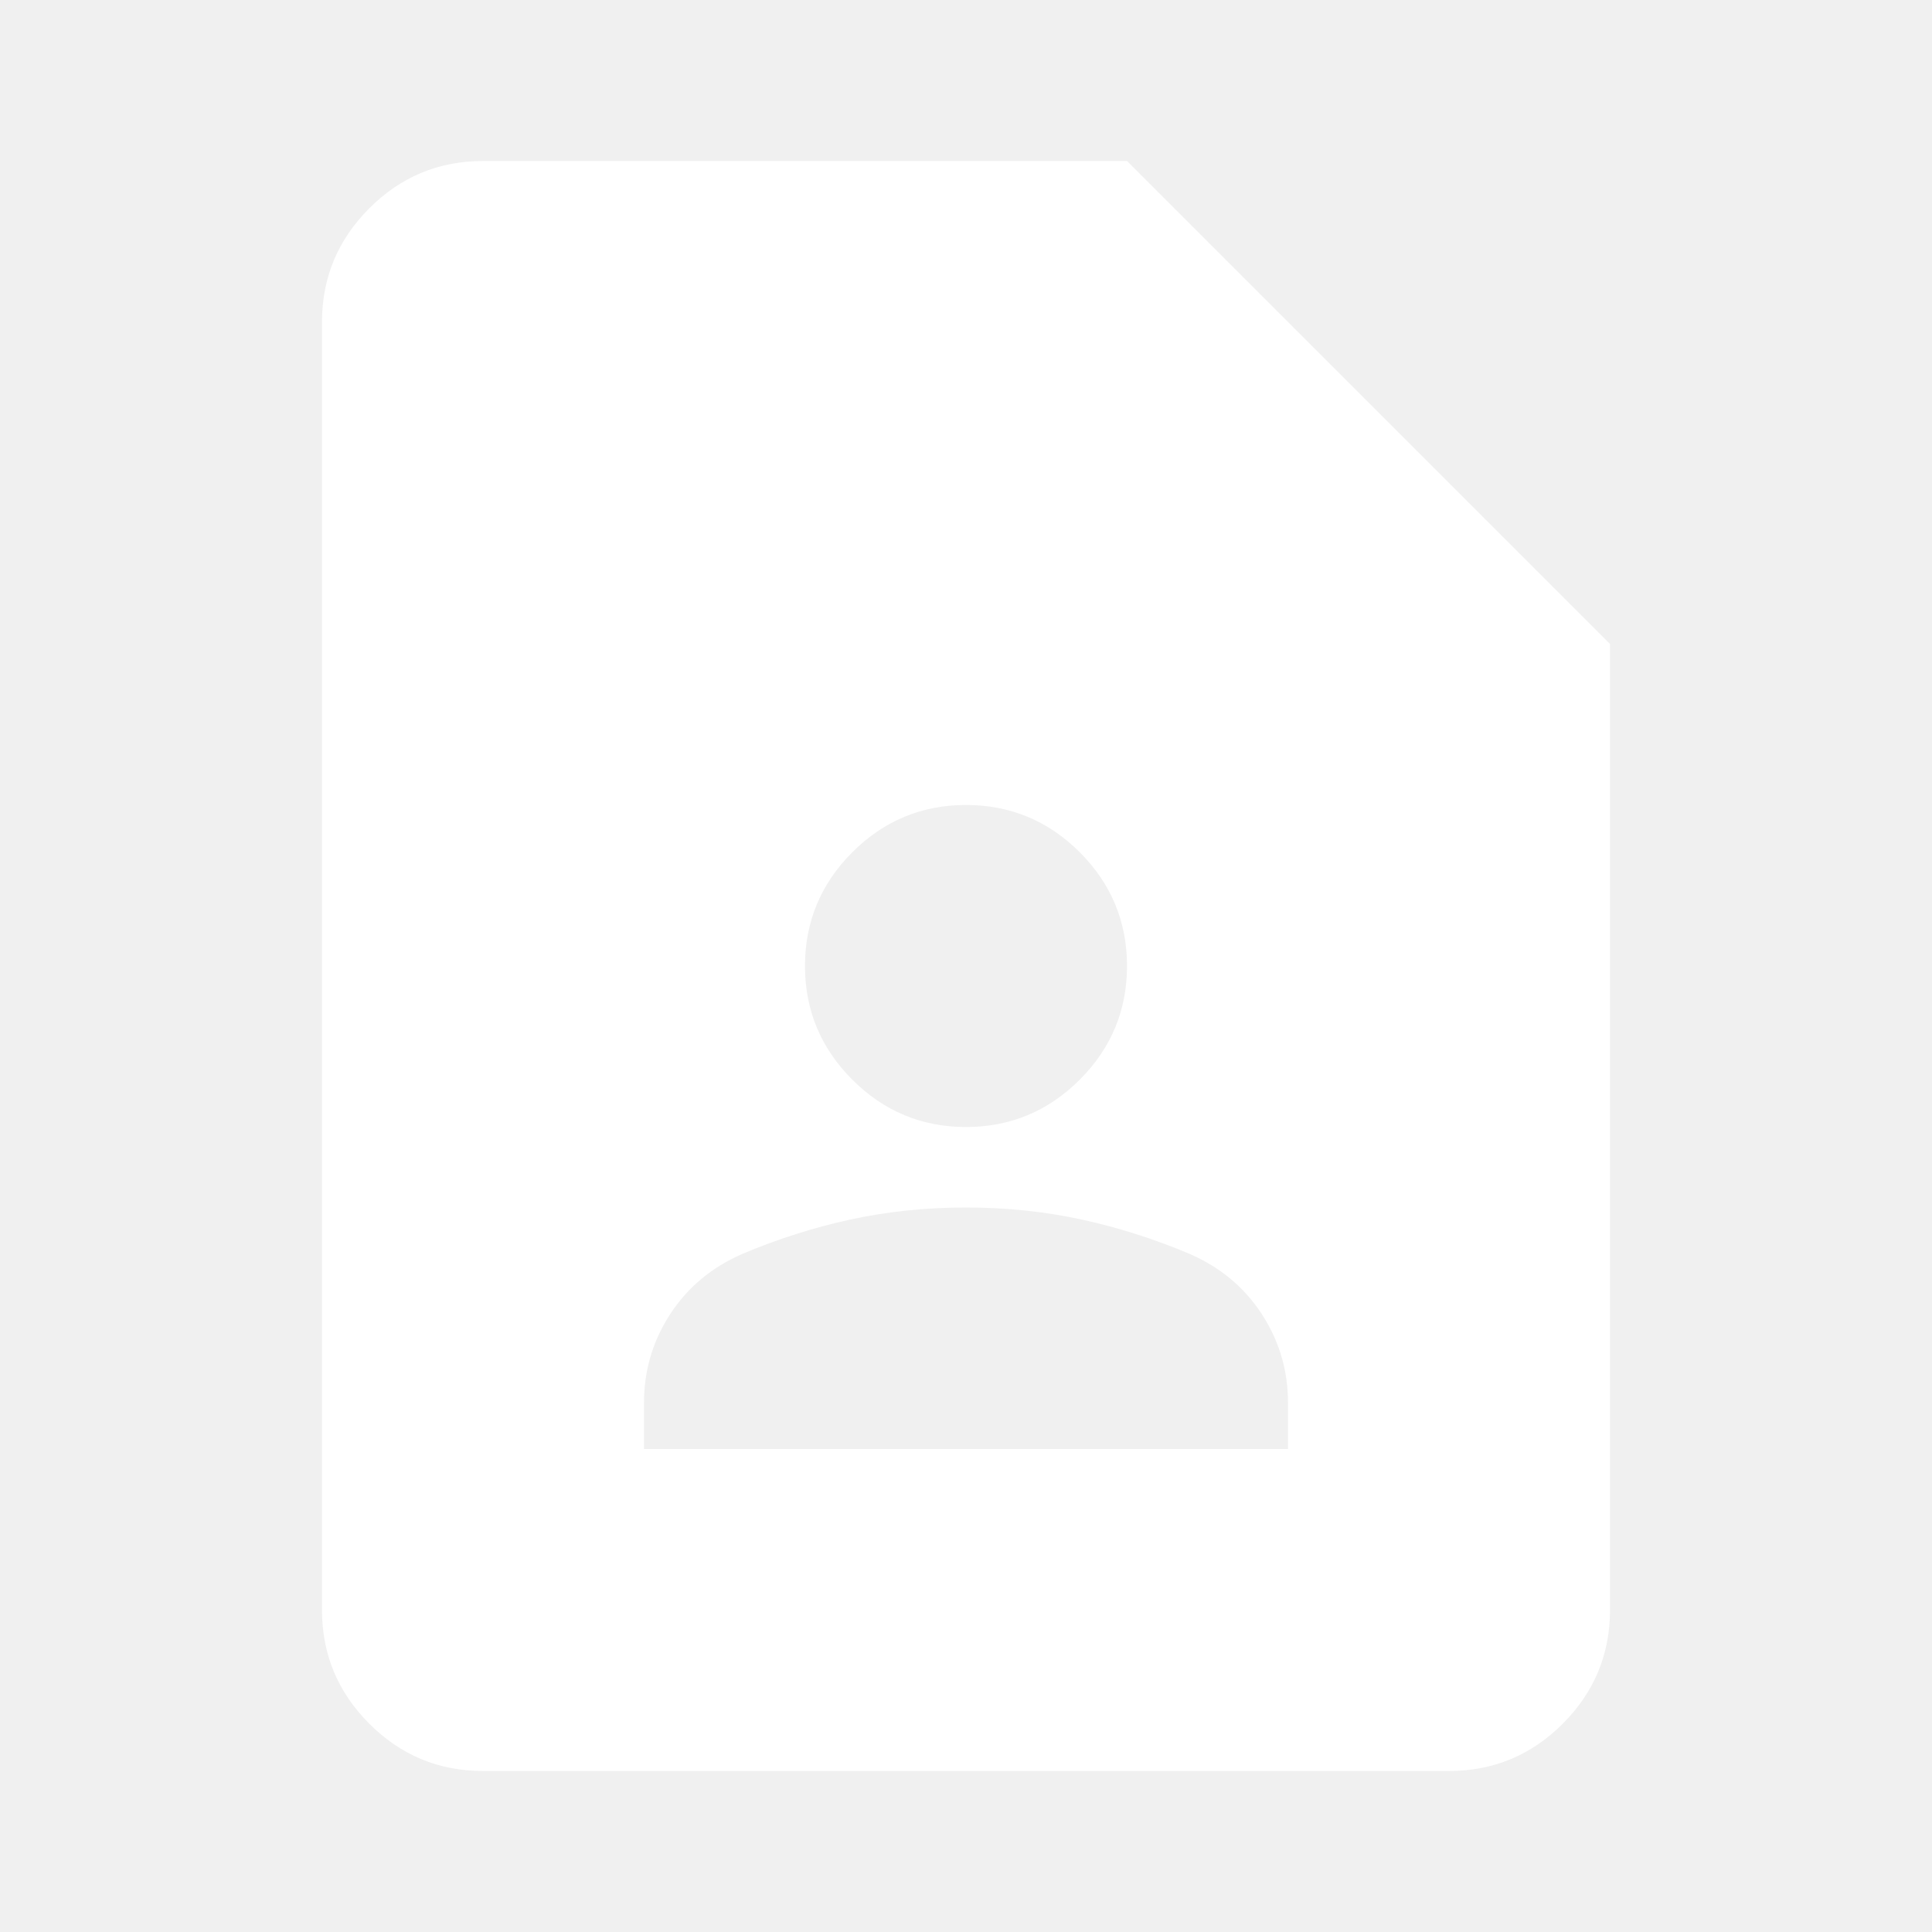
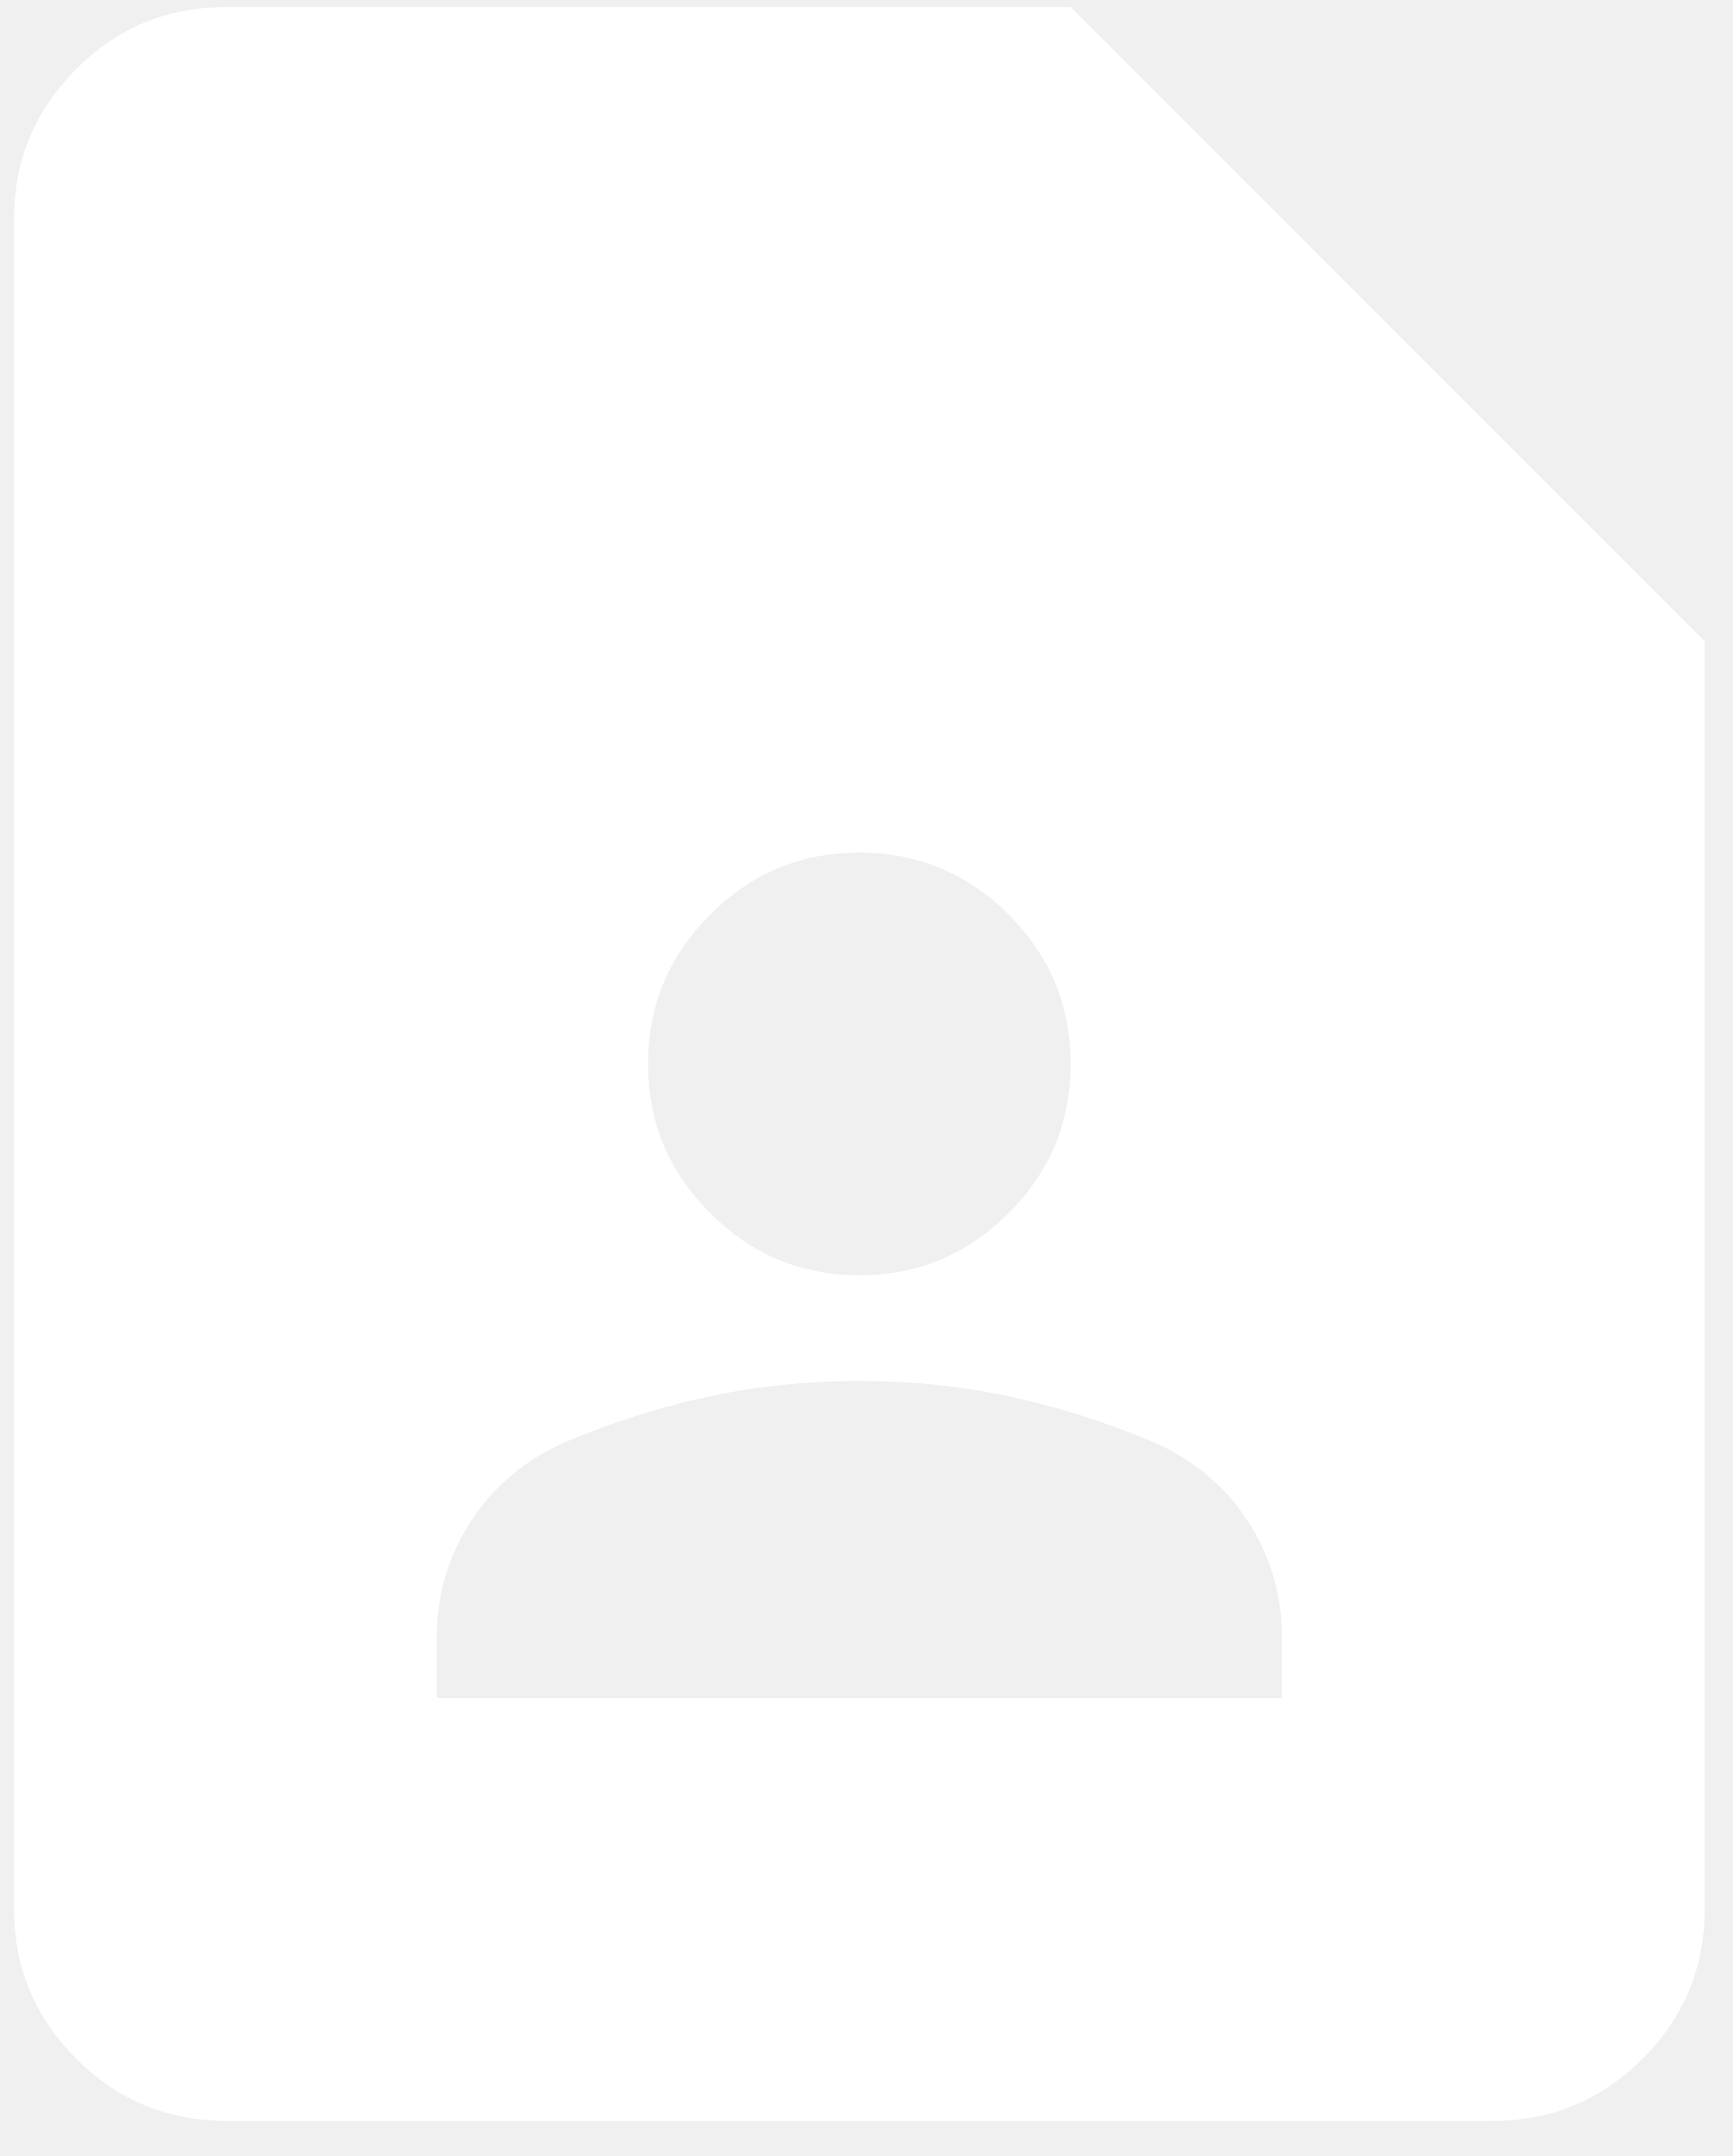
- <svg xmlns="http://www.w3.org/2000/svg" width="50" height="50" viewBox="0 0 50 50" fill="none">
-   <path d="M25 29.167C26.146 29.167 27.127 28.758 27.944 27.942C28.759 27.126 29.167 26.146 29.167 25C29.167 23.854 28.759 22.873 27.944 22.056C27.127 21.241 26.146 20.833 25 20.833C23.854 20.833 22.874 21.241 22.058 22.056C21.242 22.873 20.833 23.854 20.833 25C20.833 26.146 21.242 27.126 22.058 27.942C22.874 28.758 23.854 29.167 25 29.167ZM16.667 37.5H33.333V36.302C33.333 35.469 33.108 34.705 32.656 34.01C32.205 33.316 31.58 32.795 30.781 32.448C29.878 32.066 28.95 31.771 27.996 31.562C27.04 31.354 26.042 31.25 25 31.25C23.958 31.25 22.96 31.354 22.004 31.562C21.05 31.771 20.122 32.066 19.219 32.448C18.42 32.795 17.795 33.316 17.344 34.01C16.892 34.705 16.667 35.469 16.667 36.302V37.5ZM37.5 45.833H12.5C11.354 45.833 10.374 45.426 9.558 44.61C8.742 43.794 8.333 42.812 8.333 41.667V8.333C8.333 7.188 8.742 6.206 9.558 5.39C10.374 4.574 11.354 4.167 12.5 4.167H29.167L41.667 16.667V41.667C41.667 42.812 41.259 43.794 40.444 44.61C39.627 45.426 38.646 45.833 37.5 45.833Z" fill="white" />
+ <svg xmlns="http://www.w3.org/2000/svg" width="41" height="51" viewBox="0 0 41 51" fill="none">
+   <path d="M20.333 30.167C21.708 30.167 22.886 29.677 23.866 28.697C24.844 27.718 25.333 26.542 25.333 25.167C25.333 23.792 24.844 22.614 23.866 21.634C22.886 20.656 21.708 20.167 20.333 20.167C18.958 20.167 17.782 20.656 16.803 21.634C15.823 22.614 15.333 23.792 15.333 25.167C15.333 26.542 15.823 27.718 16.803 28.697C17.782 29.677 18.958 30.167 20.333 30.167ZM10.333 40.167H30.333V38.729C30.333 37.729 30.062 36.812 29.521 35.979C28.979 35.146 28.229 34.521 27.271 34.104C26.188 33.646 25.073 33.292 23.928 33.042C22.782 32.792 21.583 32.667 20.333 32.667C19.083 32.667 17.885 32.792 16.738 33.042C15.593 33.292 14.479 33.646 13.396 34.104C12.438 34.521 11.688 35.146 11.146 35.979C10.604 36.812 10.333 37.729 10.333 38.729V40.167ZM35.333 50.167H5.333C3.958 50.167 2.782 49.678 1.803 48.699C0.823 47.719 0.333 46.542 0.333 45.167V5.167C0.333 3.792 0.823 2.614 1.803 1.634C2.782 0.656 3.958 0.167 5.333 0.167H25.333L40.333 15.167V45.167C40.333 46.542 39.844 47.719 38.866 48.699C37.886 49.678 36.708 50.167 35.333 50.167Z" fill="white" />
</svg>
